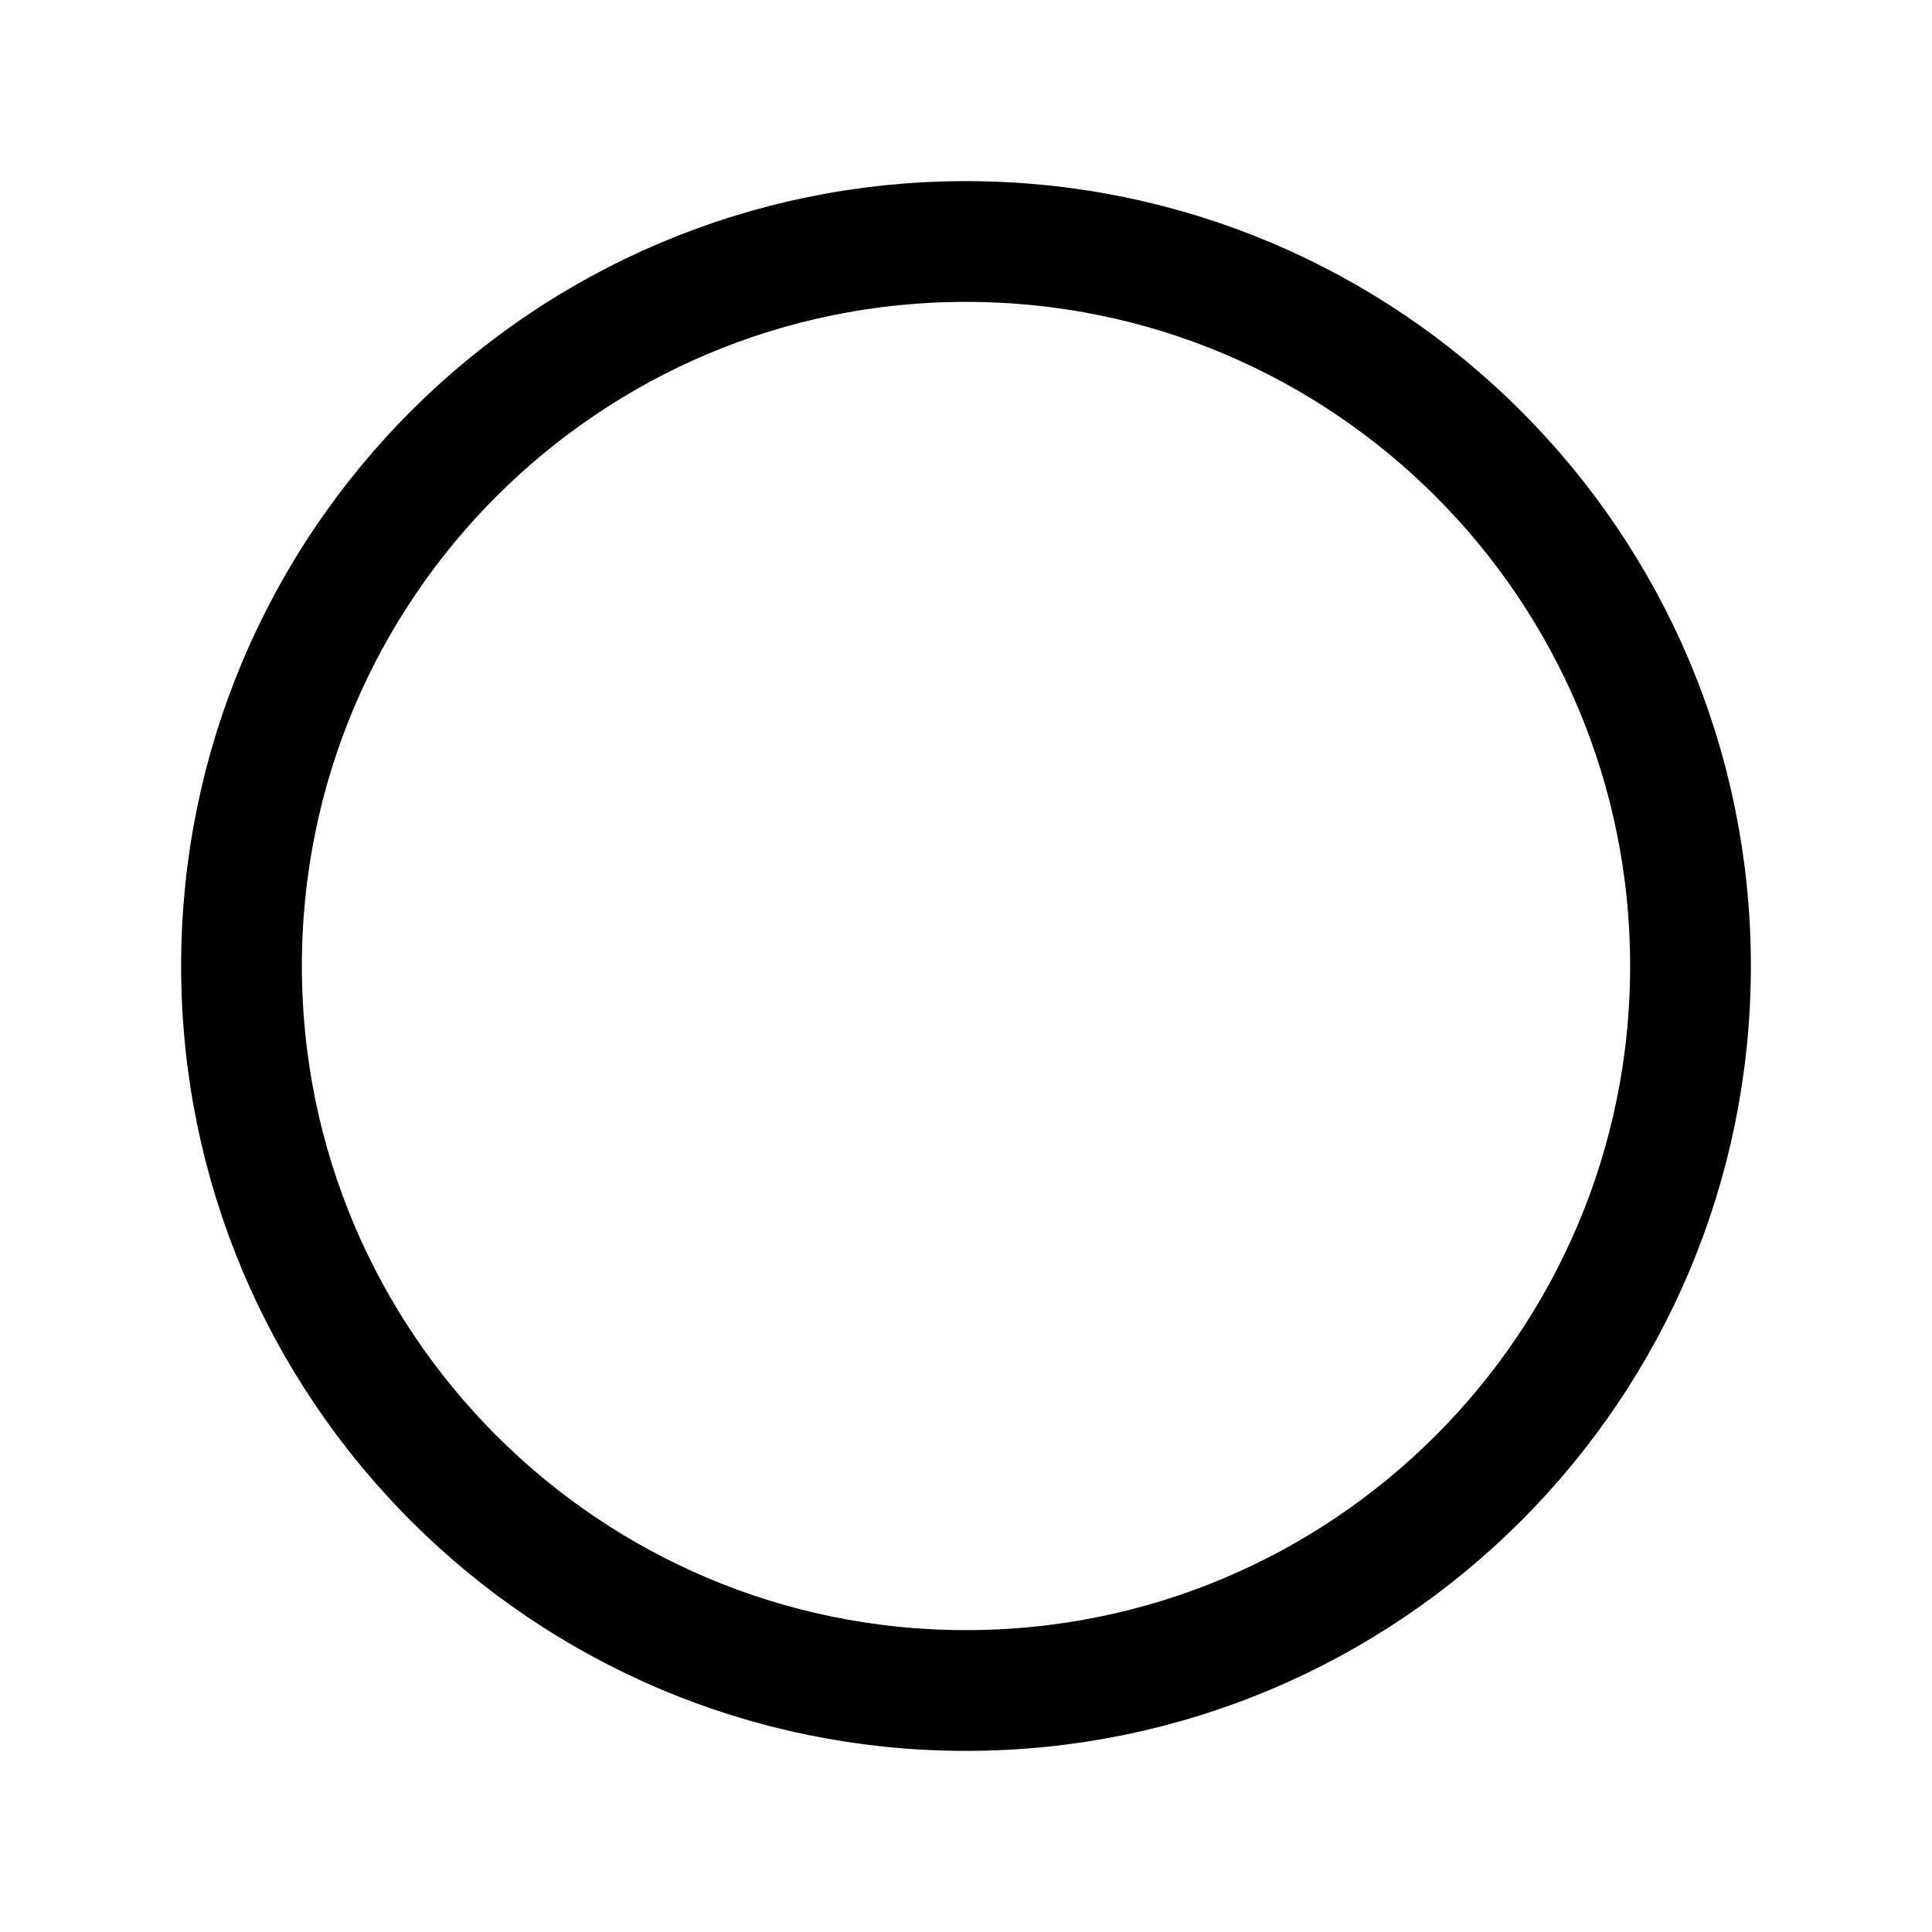
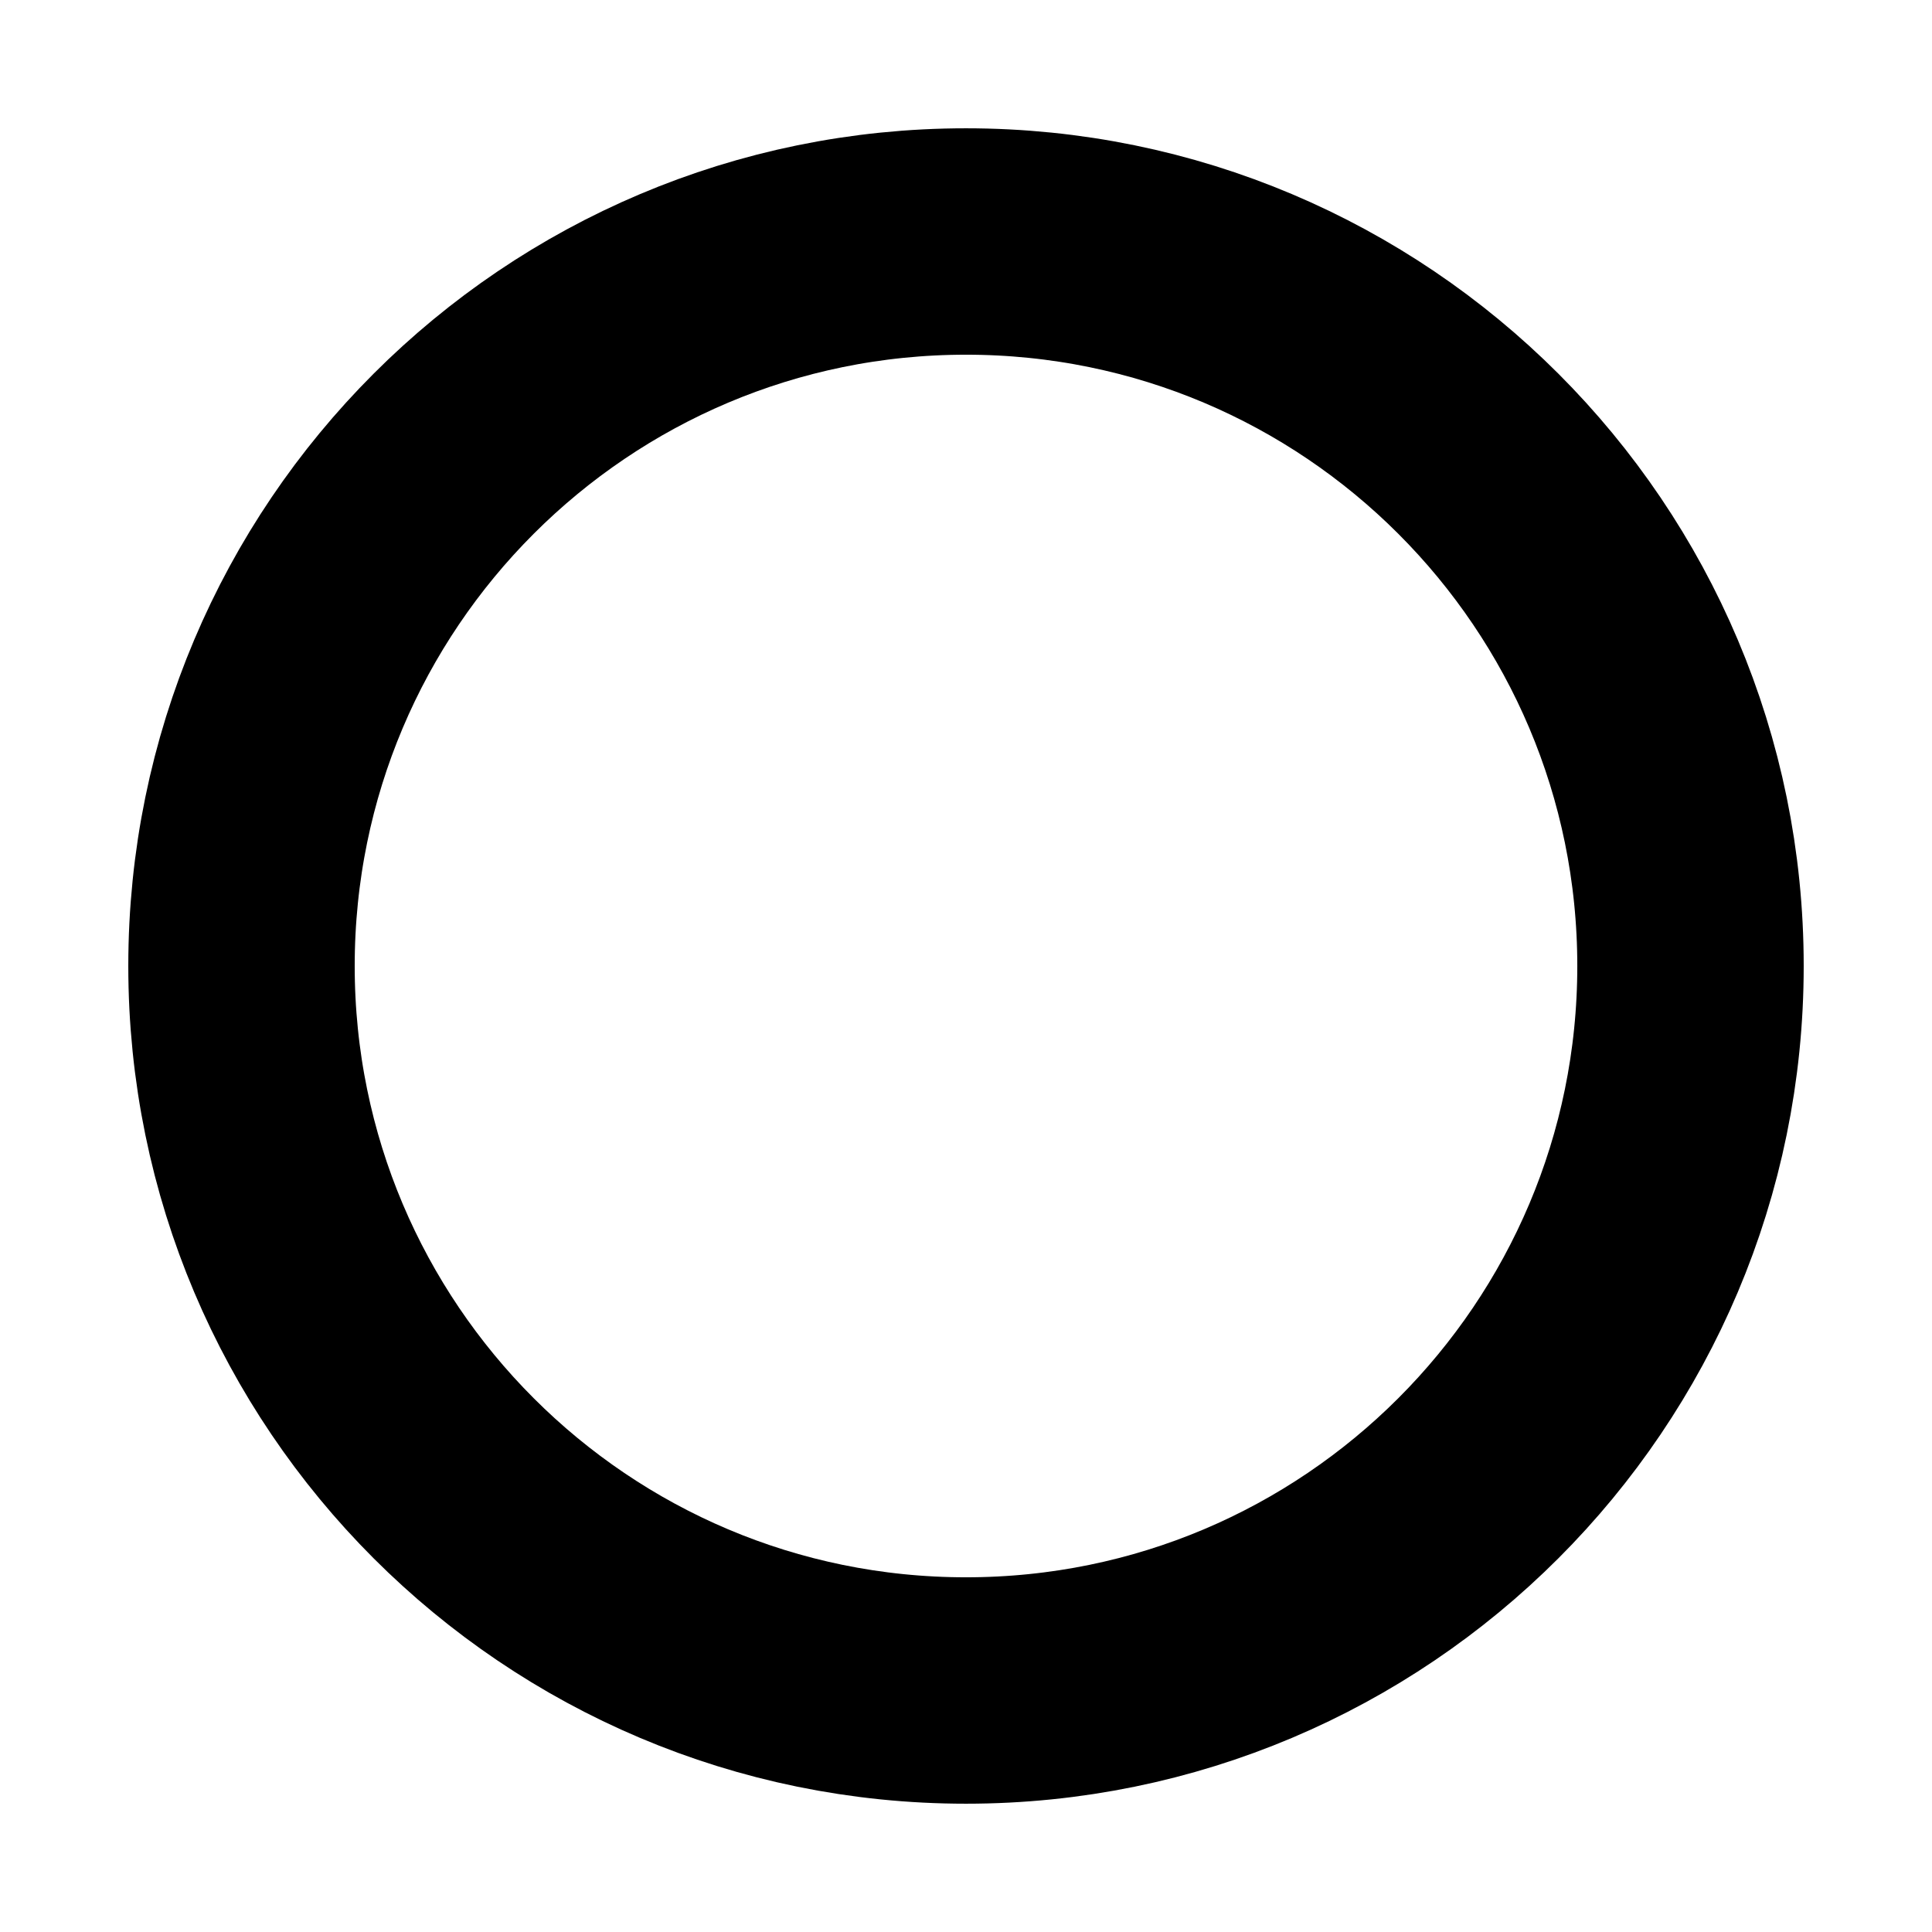
- <svg xmlns="http://www.w3.org/2000/svg" class="ionicon" viewBox="0 0 512 512">
-   <circle cx="256" cy="256" r="192" fill="none" stroke="currentColor" stroke-linecap="round" stroke-linejoin="round" stroke-width="32" />
+ <svg xmlns="http://www.w3.org/2000/svg" version="1.1" id="Layer_1" x="0px" y="0px" viewBox="0 0 512 512" style="enable-background:new 0 0 512 512;" xml:space="preserve">
+   <style type="text/css">
+ 	.st0{fill:none;stroke:#000000;stroke-width:60;stroke-linecap:round;stroke-linejoin:round;}
+ </style>
+   <circle class="st0" cx="256" cy="256" r="192" />
</svg>
